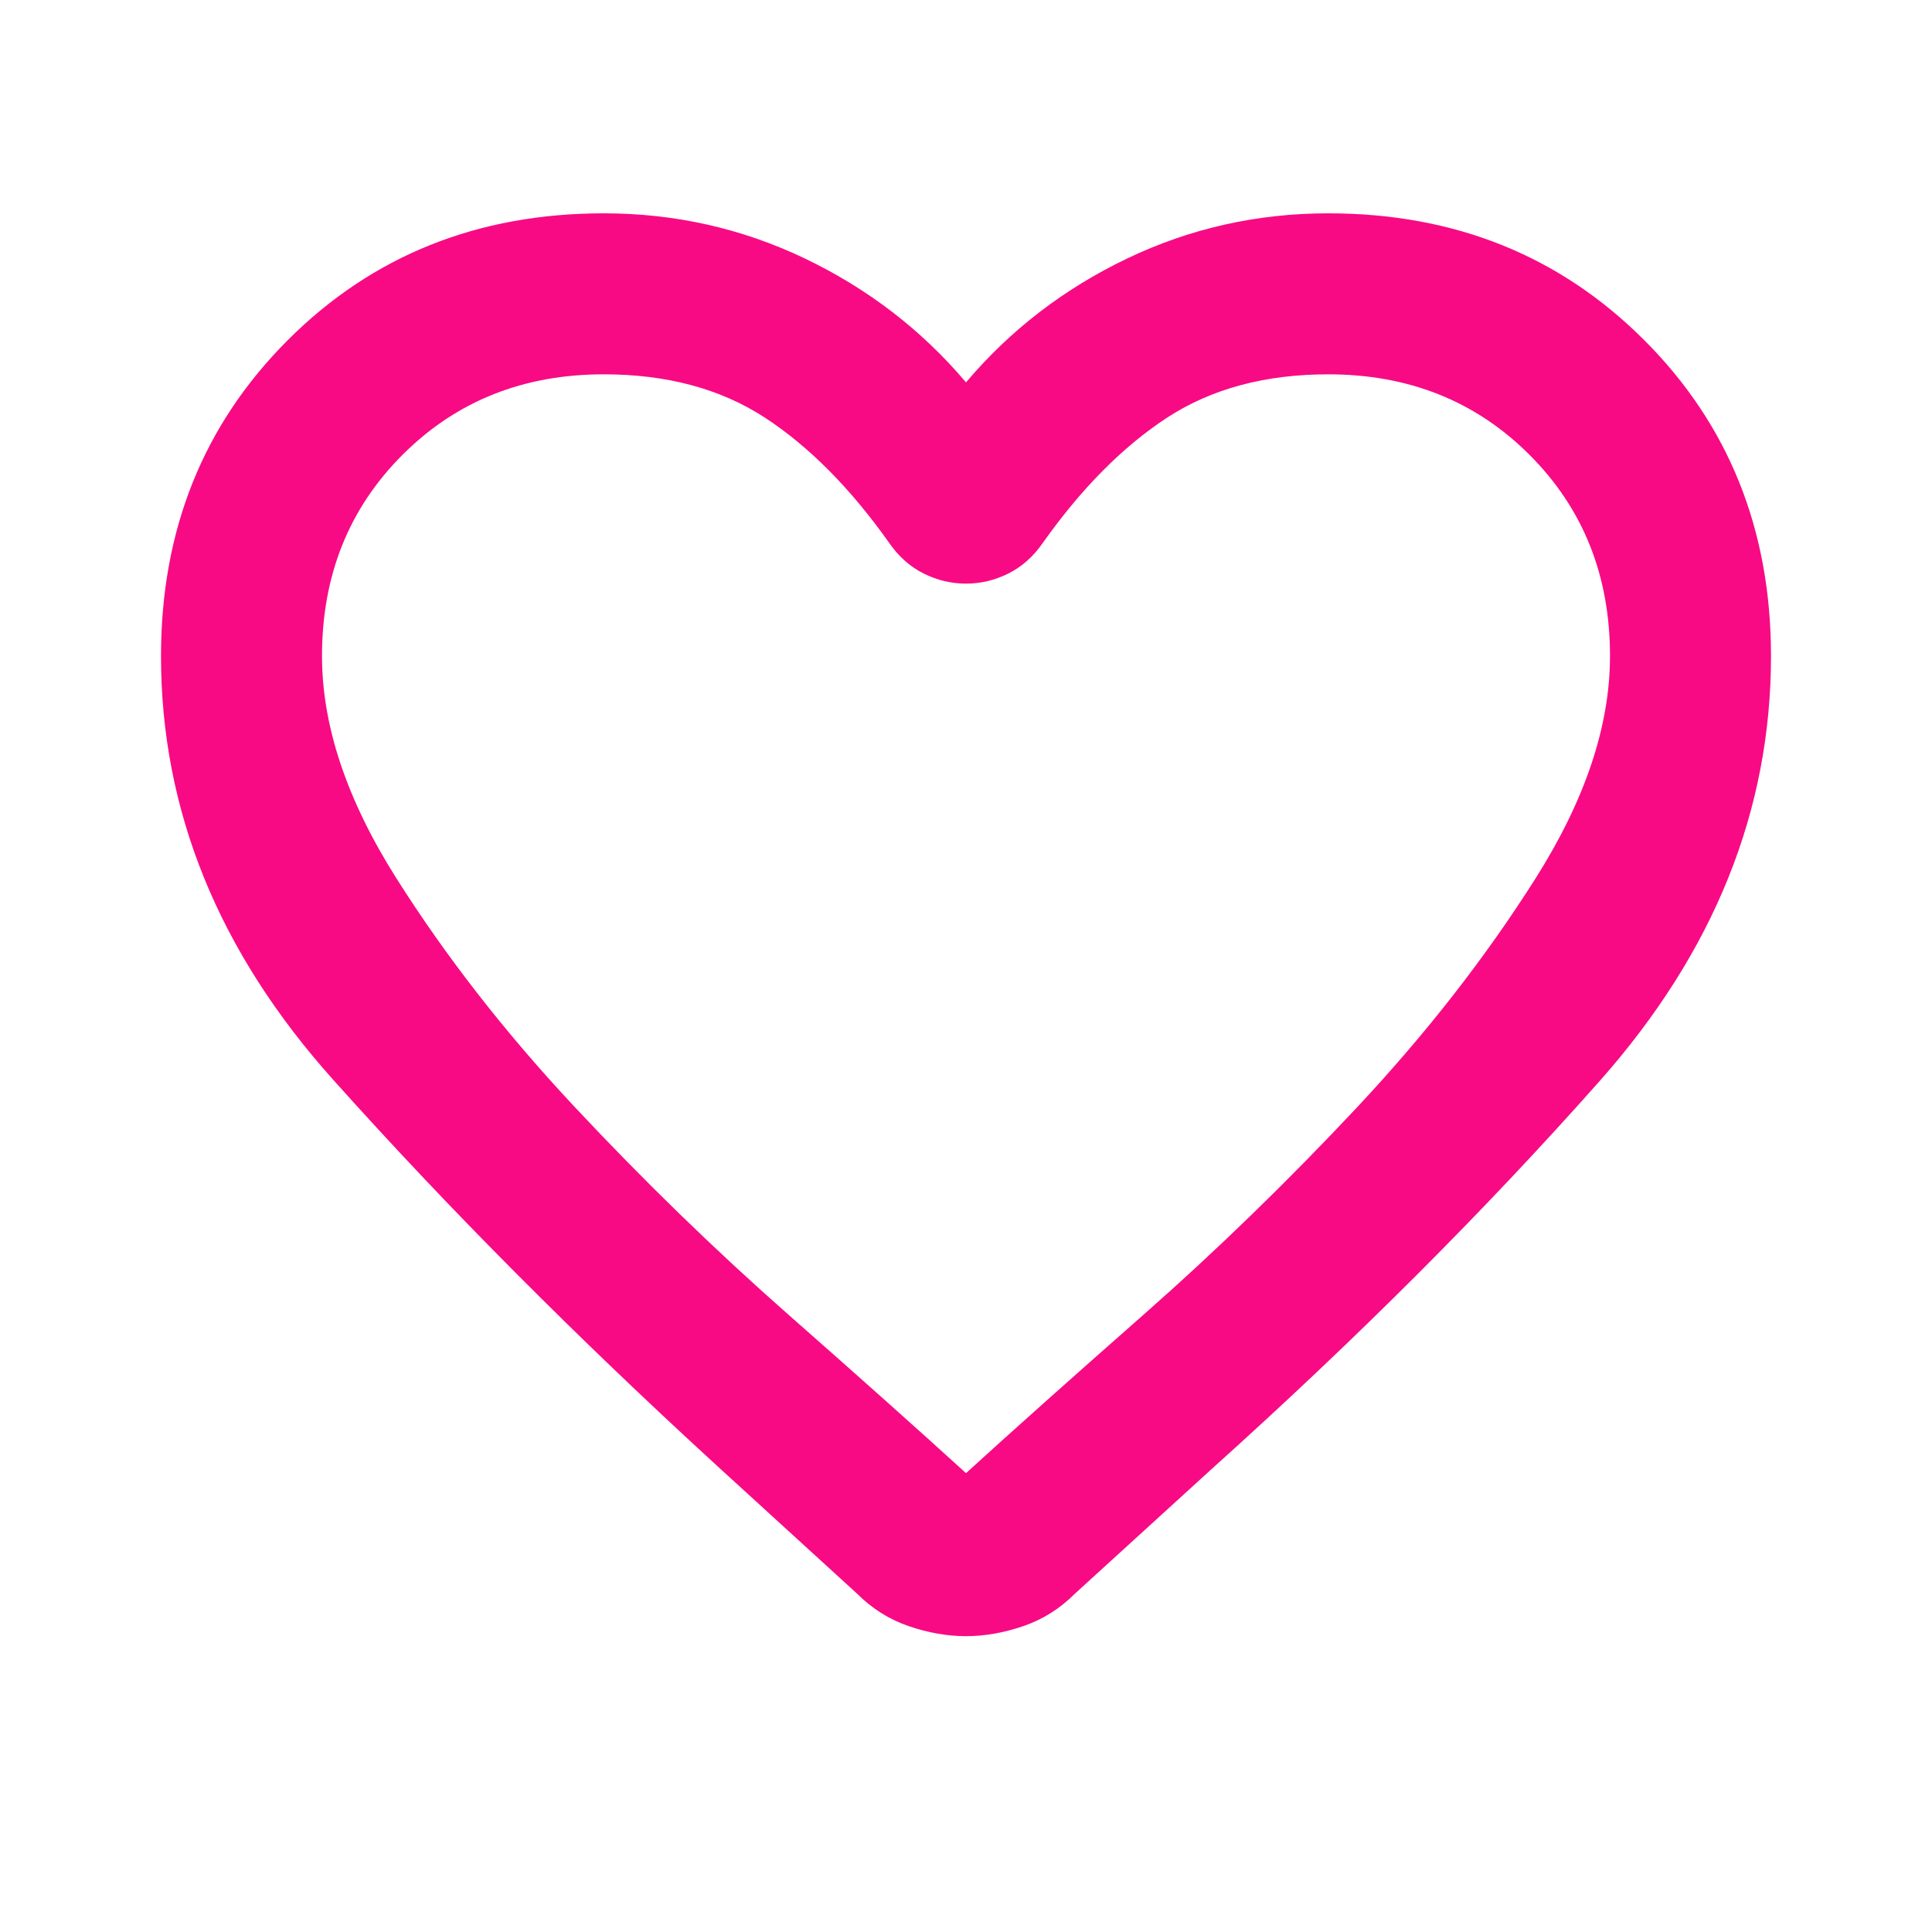
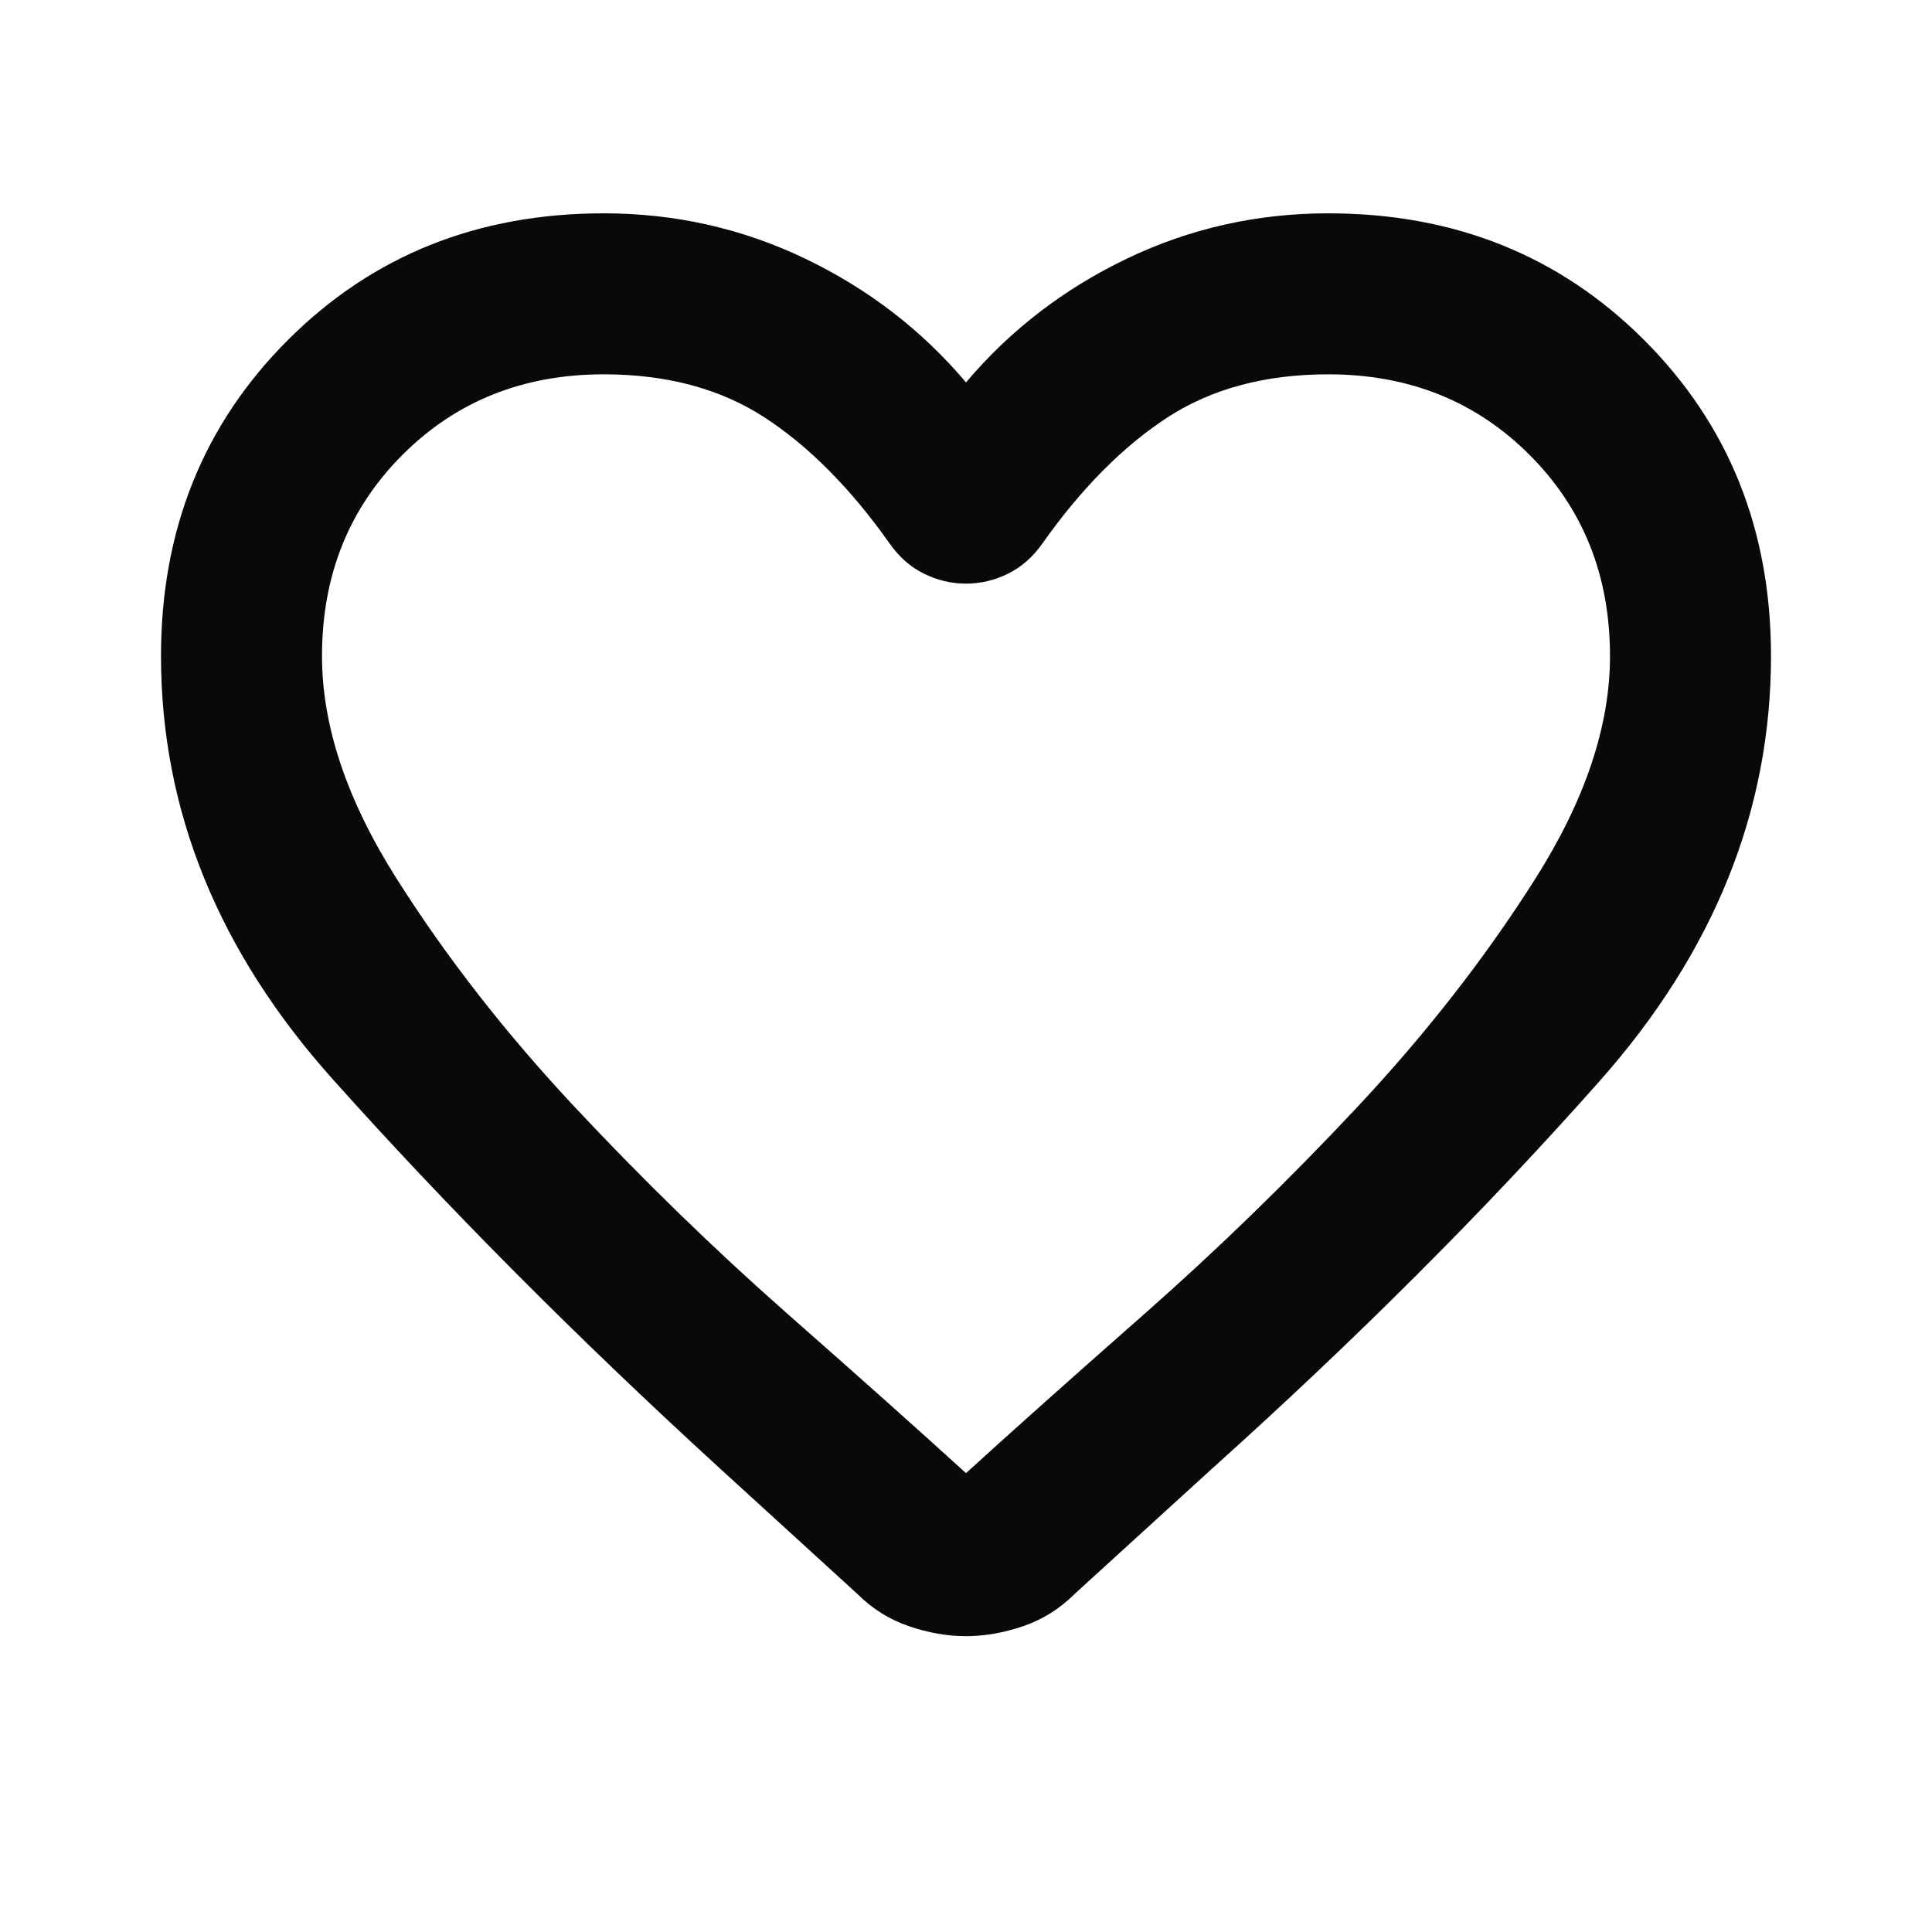
<svg xmlns="http://www.w3.org/2000/svg" width="24" height="24" viewBox="0 0 24 24" fill="none">
-   <path d="M11.287 20.2C11.046 20.117 10.833 19.983 10.65 19.8L8.925 18.225C7.158 16.608 5.562 15.004 4.138 13.412C2.712 11.821 2 10.067 2 8.15C2 6.583 2.525 5.275 3.575 4.225C4.625 3.175 5.933 2.65 7.5 2.65C8.383 2.65 9.217 2.837 10 3.212C10.783 3.587 11.45 4.1 12 4.75C12.55 4.1 13.217 3.587 14 3.212C14.783 2.837 15.617 2.65 16.5 2.65C18.067 2.65 19.375 3.175 20.425 4.225C21.475 5.275 22 6.583 22 8.15C22 10.067 21.292 11.825 19.875 13.425C18.458 15.025 16.85 16.633 15.05 18.25L13.35 19.8C13.167 19.983 12.954 20.117 12.713 20.2C12.471 20.283 12.233 20.325 12 20.325C11.767 20.325 11.529 20.283 11.287 20.2ZM11.05 6.75C10.567 6.067 10.05 5.546 9.5 5.187C8.95 4.829 8.283 4.65 7.5 4.65C6.5 4.65 5.667 4.983 5 5.65C4.333 6.317 4 7.15 4 8.15C4 9.017 4.308 9.937 4.925 10.912C5.542 11.887 6.279 12.833 7.138 13.75C7.996 14.667 8.879 15.525 9.787 16.325C10.696 17.125 11.433 17.783 12 18.3C12.567 17.783 13.304 17.125 14.213 16.325C15.121 15.525 16.004 14.667 16.863 13.75C17.721 12.833 18.458 11.887 19.075 10.912C19.692 9.937 20 9.017 20 8.15C20 7.15 19.667 6.317 19 5.65C18.333 4.983 17.5 4.65 16.5 4.65C15.717 4.65 15.05 4.829 14.5 5.187C13.95 5.546 13.433 6.067 12.95 6.75C12.833 6.917 12.692 7.042 12.525 7.125C12.358 7.208 12.183 7.25 12 7.25C11.817 7.25 11.642 7.208 11.475 7.125C11.308 7.042 11.167 6.917 11.05 6.75Z" fill="#F80A85" />
+   <path d="M11.287 20.2C11.046 20.117 10.833 19.983 10.65 19.8L8.925 18.225C7.158 16.608 5.562 15.004 4.138 13.412C2.712 11.821 2 10.067 2 8.15C2 6.583 2.525 5.275 3.575 4.225C4.625 3.175 5.933 2.65 7.5 2.65C8.383 2.65 9.217 2.837 10 3.212C10.783 3.587 11.45 4.1 12 4.75C12.55 4.1 13.217 3.587 14 3.212C14.783 2.837 15.617 2.65 16.5 2.65C18.067 2.65 19.375 3.175 20.425 4.225C21.475 5.275 22 6.583 22 8.15C22 10.067 21.292 11.825 19.875 13.425C18.458 15.025 16.85 16.633 15.05 18.25L13.35 19.8C13.167 19.983 12.954 20.117 12.713 20.2C12.471 20.283 12.233 20.325 12 20.325C11.767 20.325 11.529 20.283 11.287 20.2ZM11.05 6.75C10.567 6.067 10.05 5.546 9.5 5.187C8.95 4.829 8.283 4.65 7.5 4.65C6.5 4.65 5.667 4.983 5 5.65C4.333 6.317 4 7.15 4 8.15C4 9.017 4.308 9.937 4.925 10.912C5.542 11.887 6.279 12.833 7.138 13.75C7.996 14.667 8.879 15.525 9.787 16.325C10.696 17.125 11.433 17.783 12 18.3C12.567 17.783 13.304 17.125 14.213 16.325C15.121 15.525 16.004 14.667 16.863 13.75C17.721 12.833 18.458 11.887 19.075 10.912C19.692 9.937 20 9.017 20 8.15C20 7.15 19.667 6.317 19 5.65C18.333 4.983 17.5 4.65 16.5 4.65C15.717 4.65 15.05 4.829 14.5 5.187C13.95 5.546 13.433 6.067 12.95 6.75C12.833 6.917 12.692 7.042 12.525 7.125C12.358 7.208 12.183 7.25 12 7.25C11.817 7.25 11.642 7.208 11.475 7.125C11.308 7.042 11.167 6.917 11.05 6.75Z" fill="#090909" />
</svg>
